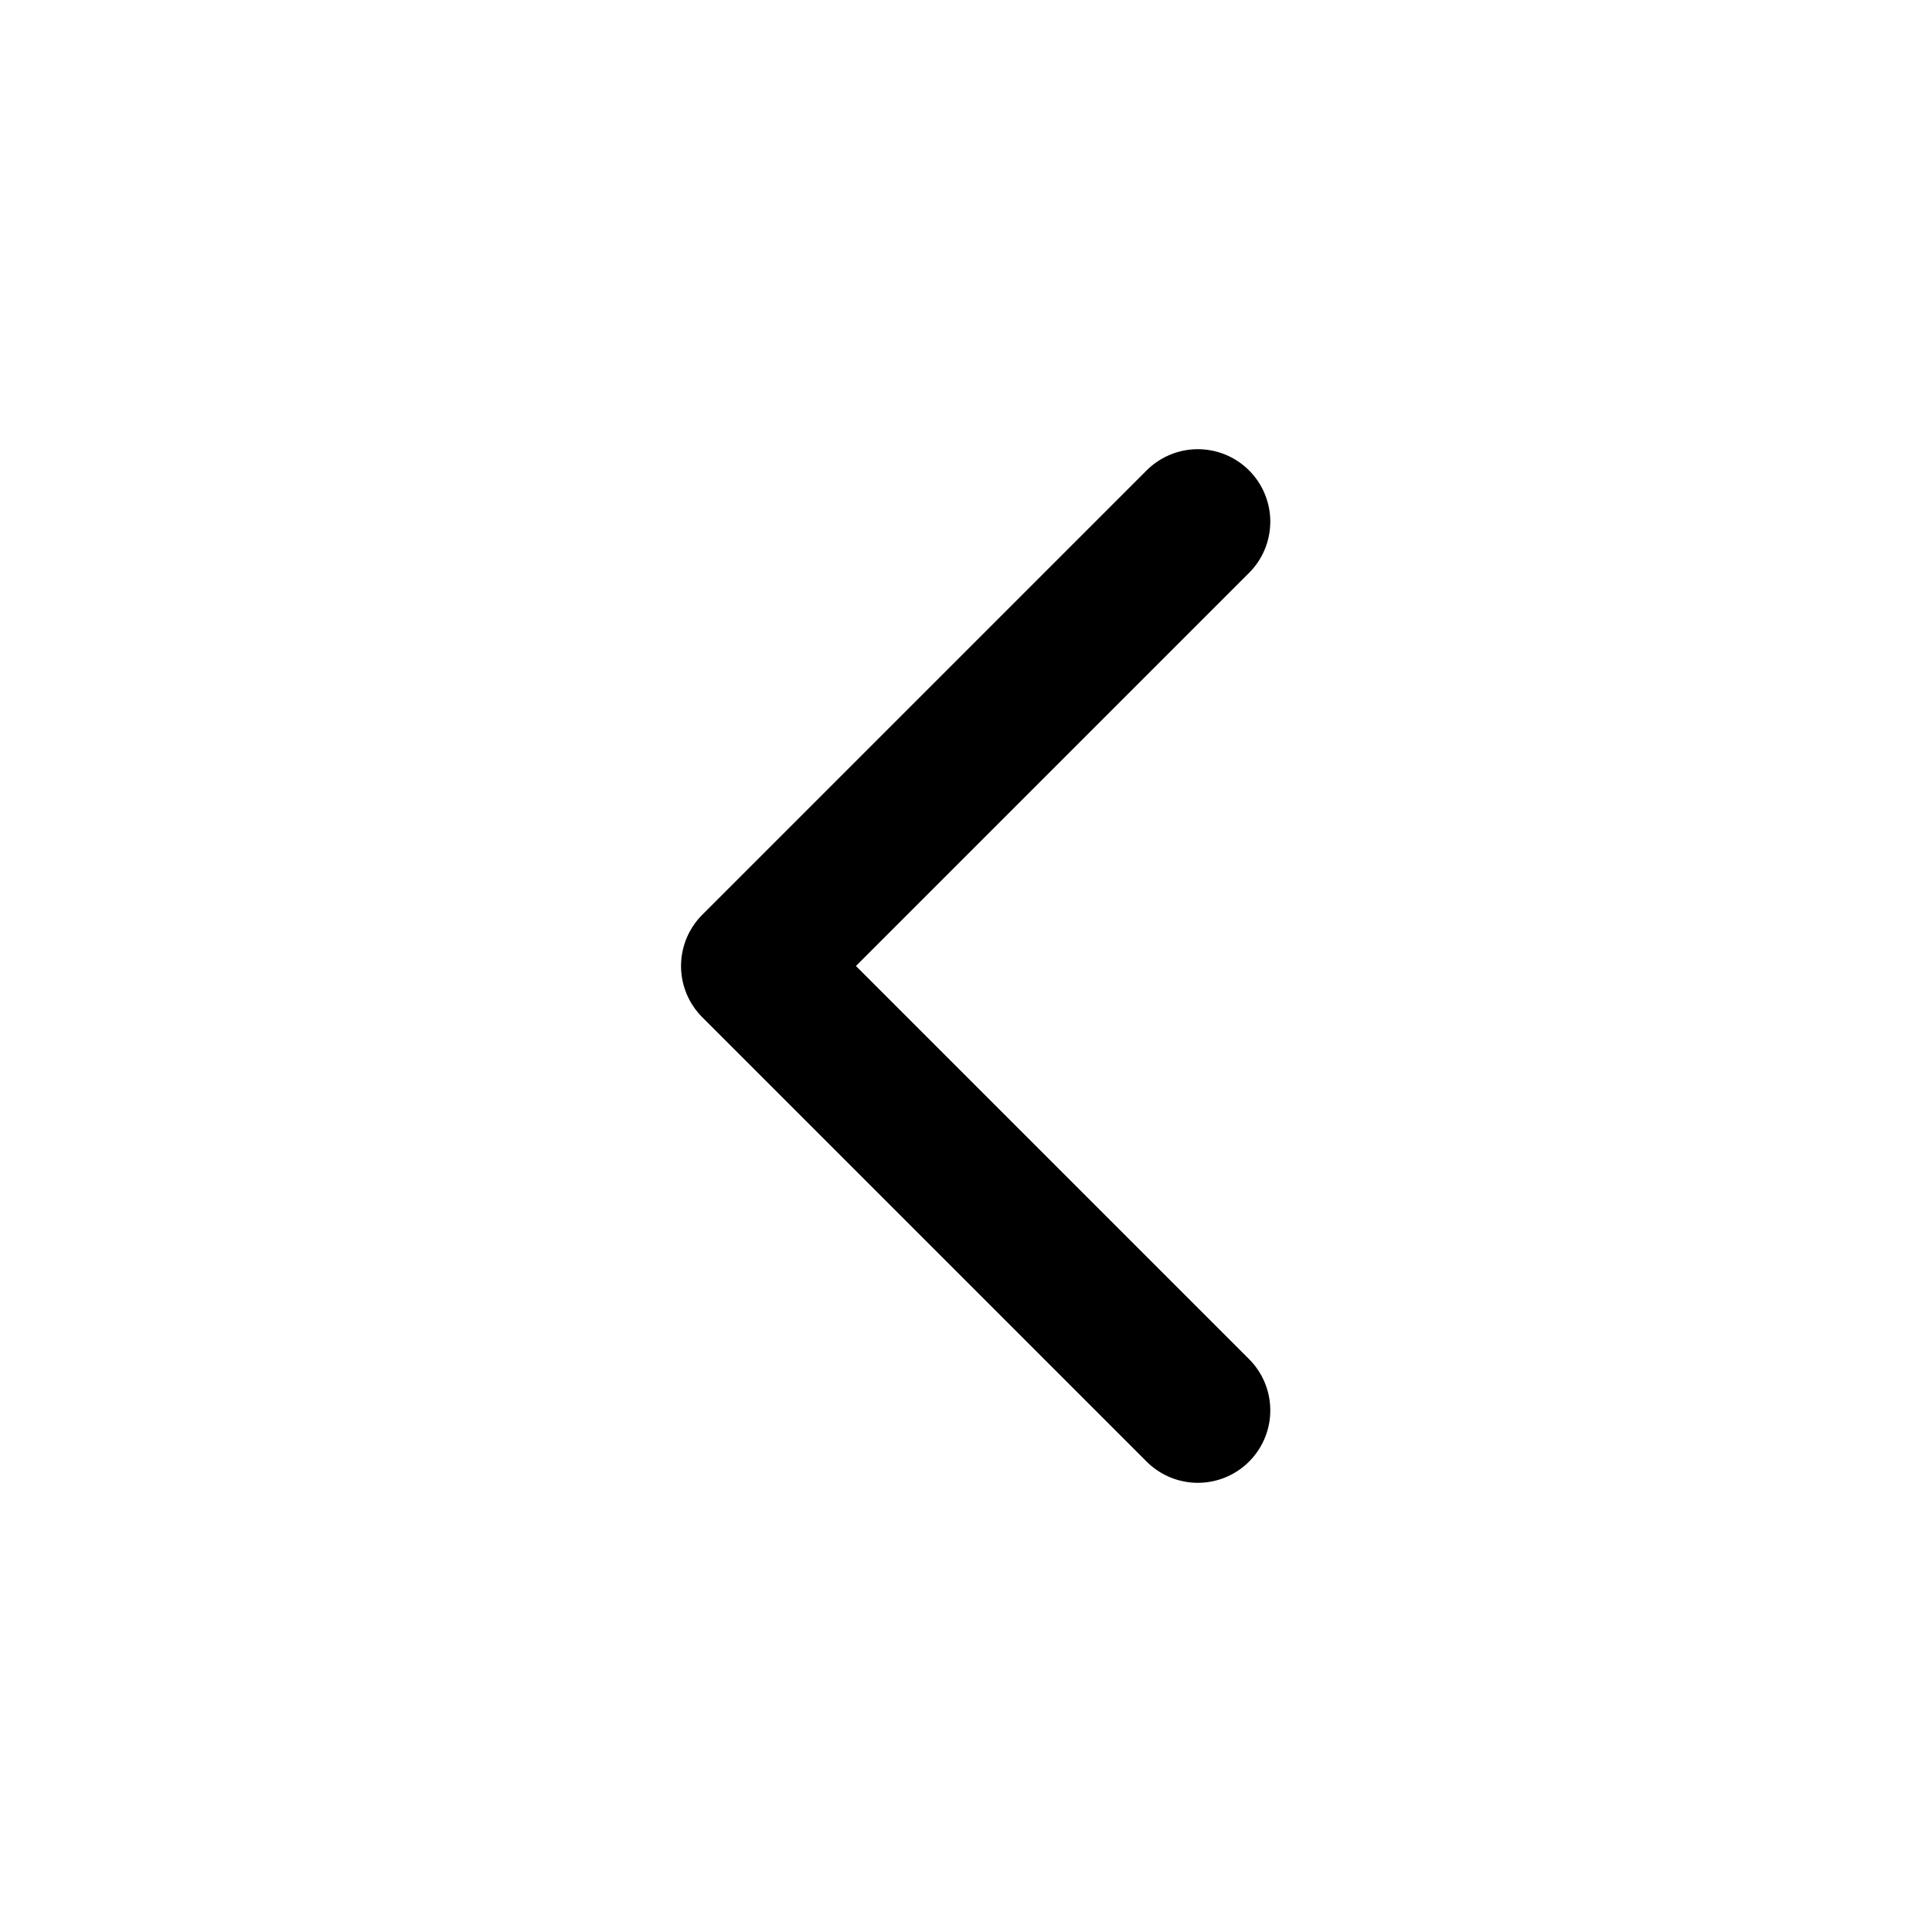
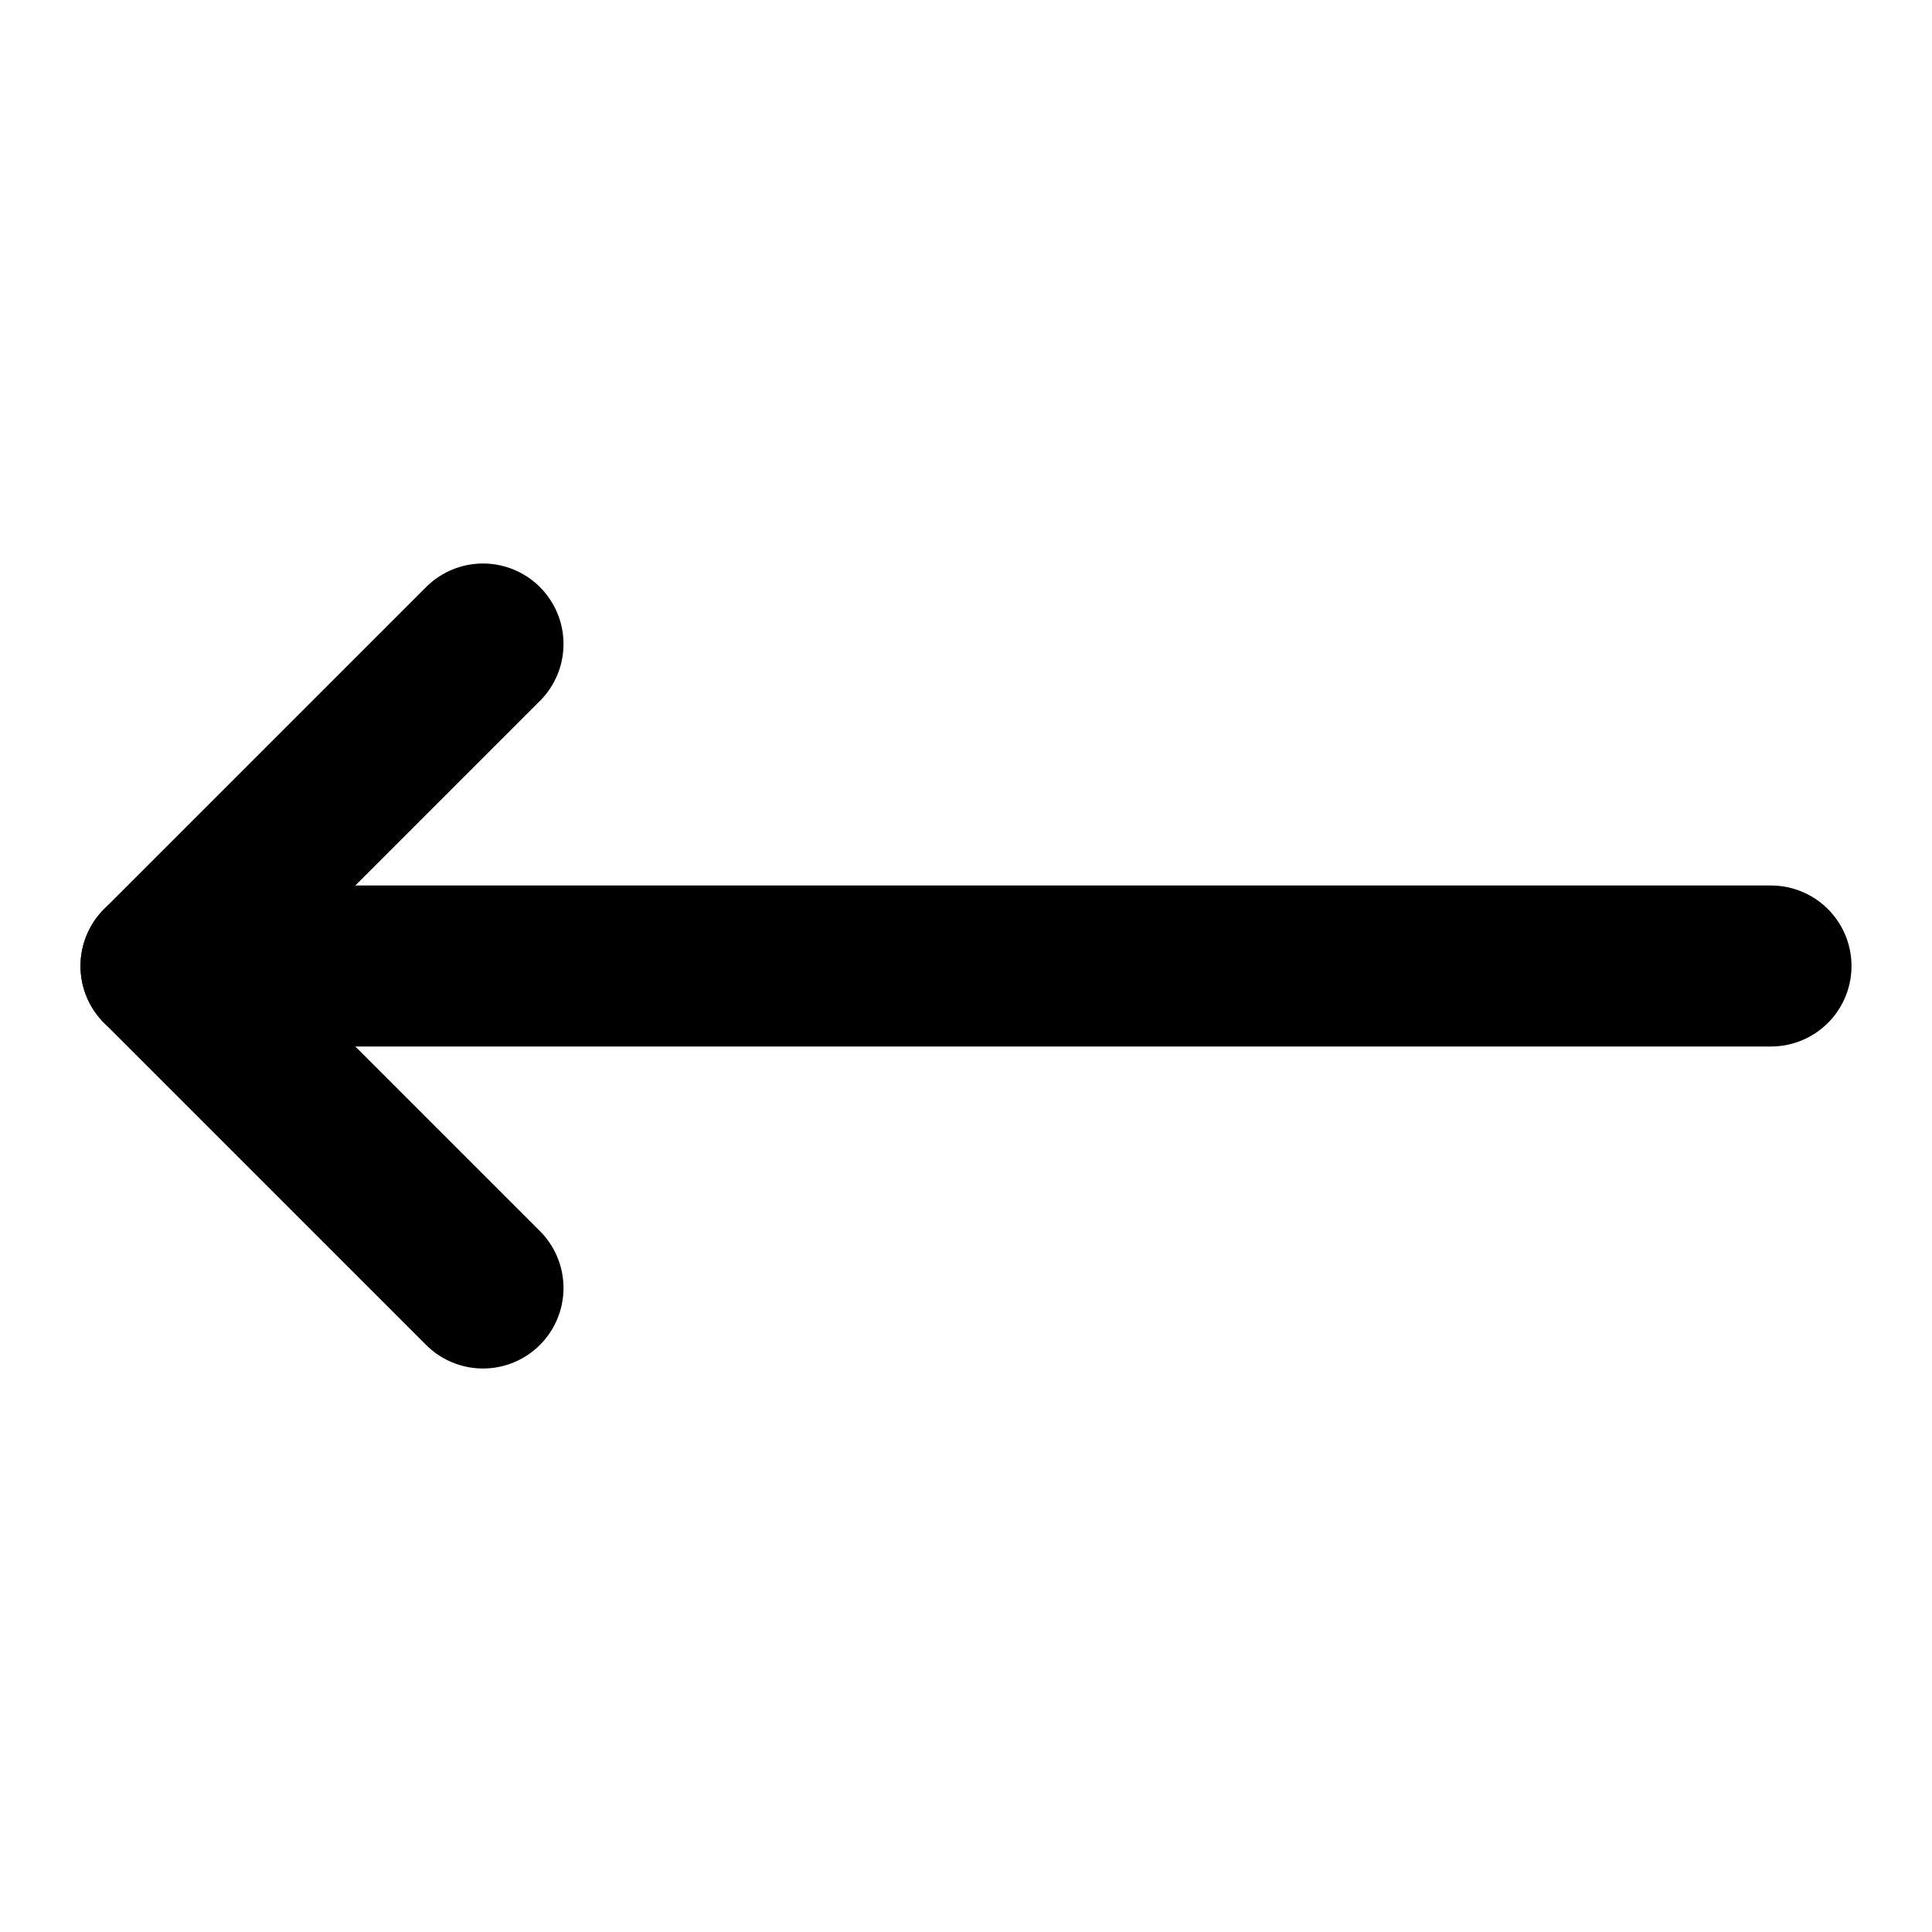
- <svg xmlns="http://www.w3.org/2000/svg" viewBox="0 0 20 20" fill="none" stroke="#000" stroke-width="1.5" stroke-linecap="round" stroke-linejoin="round">
-   <path d="M12.4 5.4 7.8 10l4.6 4.6" />
+ <svg xmlns="http://www.w3.org/2000/svg" class="lucide lucide-move-left" width="24" height="24" viewBox="0 0 24 24" fill="none" stroke="currentColor" stroke-width="2" stroke-linecap="round" stroke-linejoin="round">
+   <path d="M6 8L2 12L6 16" />
+   <path d="M2 12H22" />
</svg>
